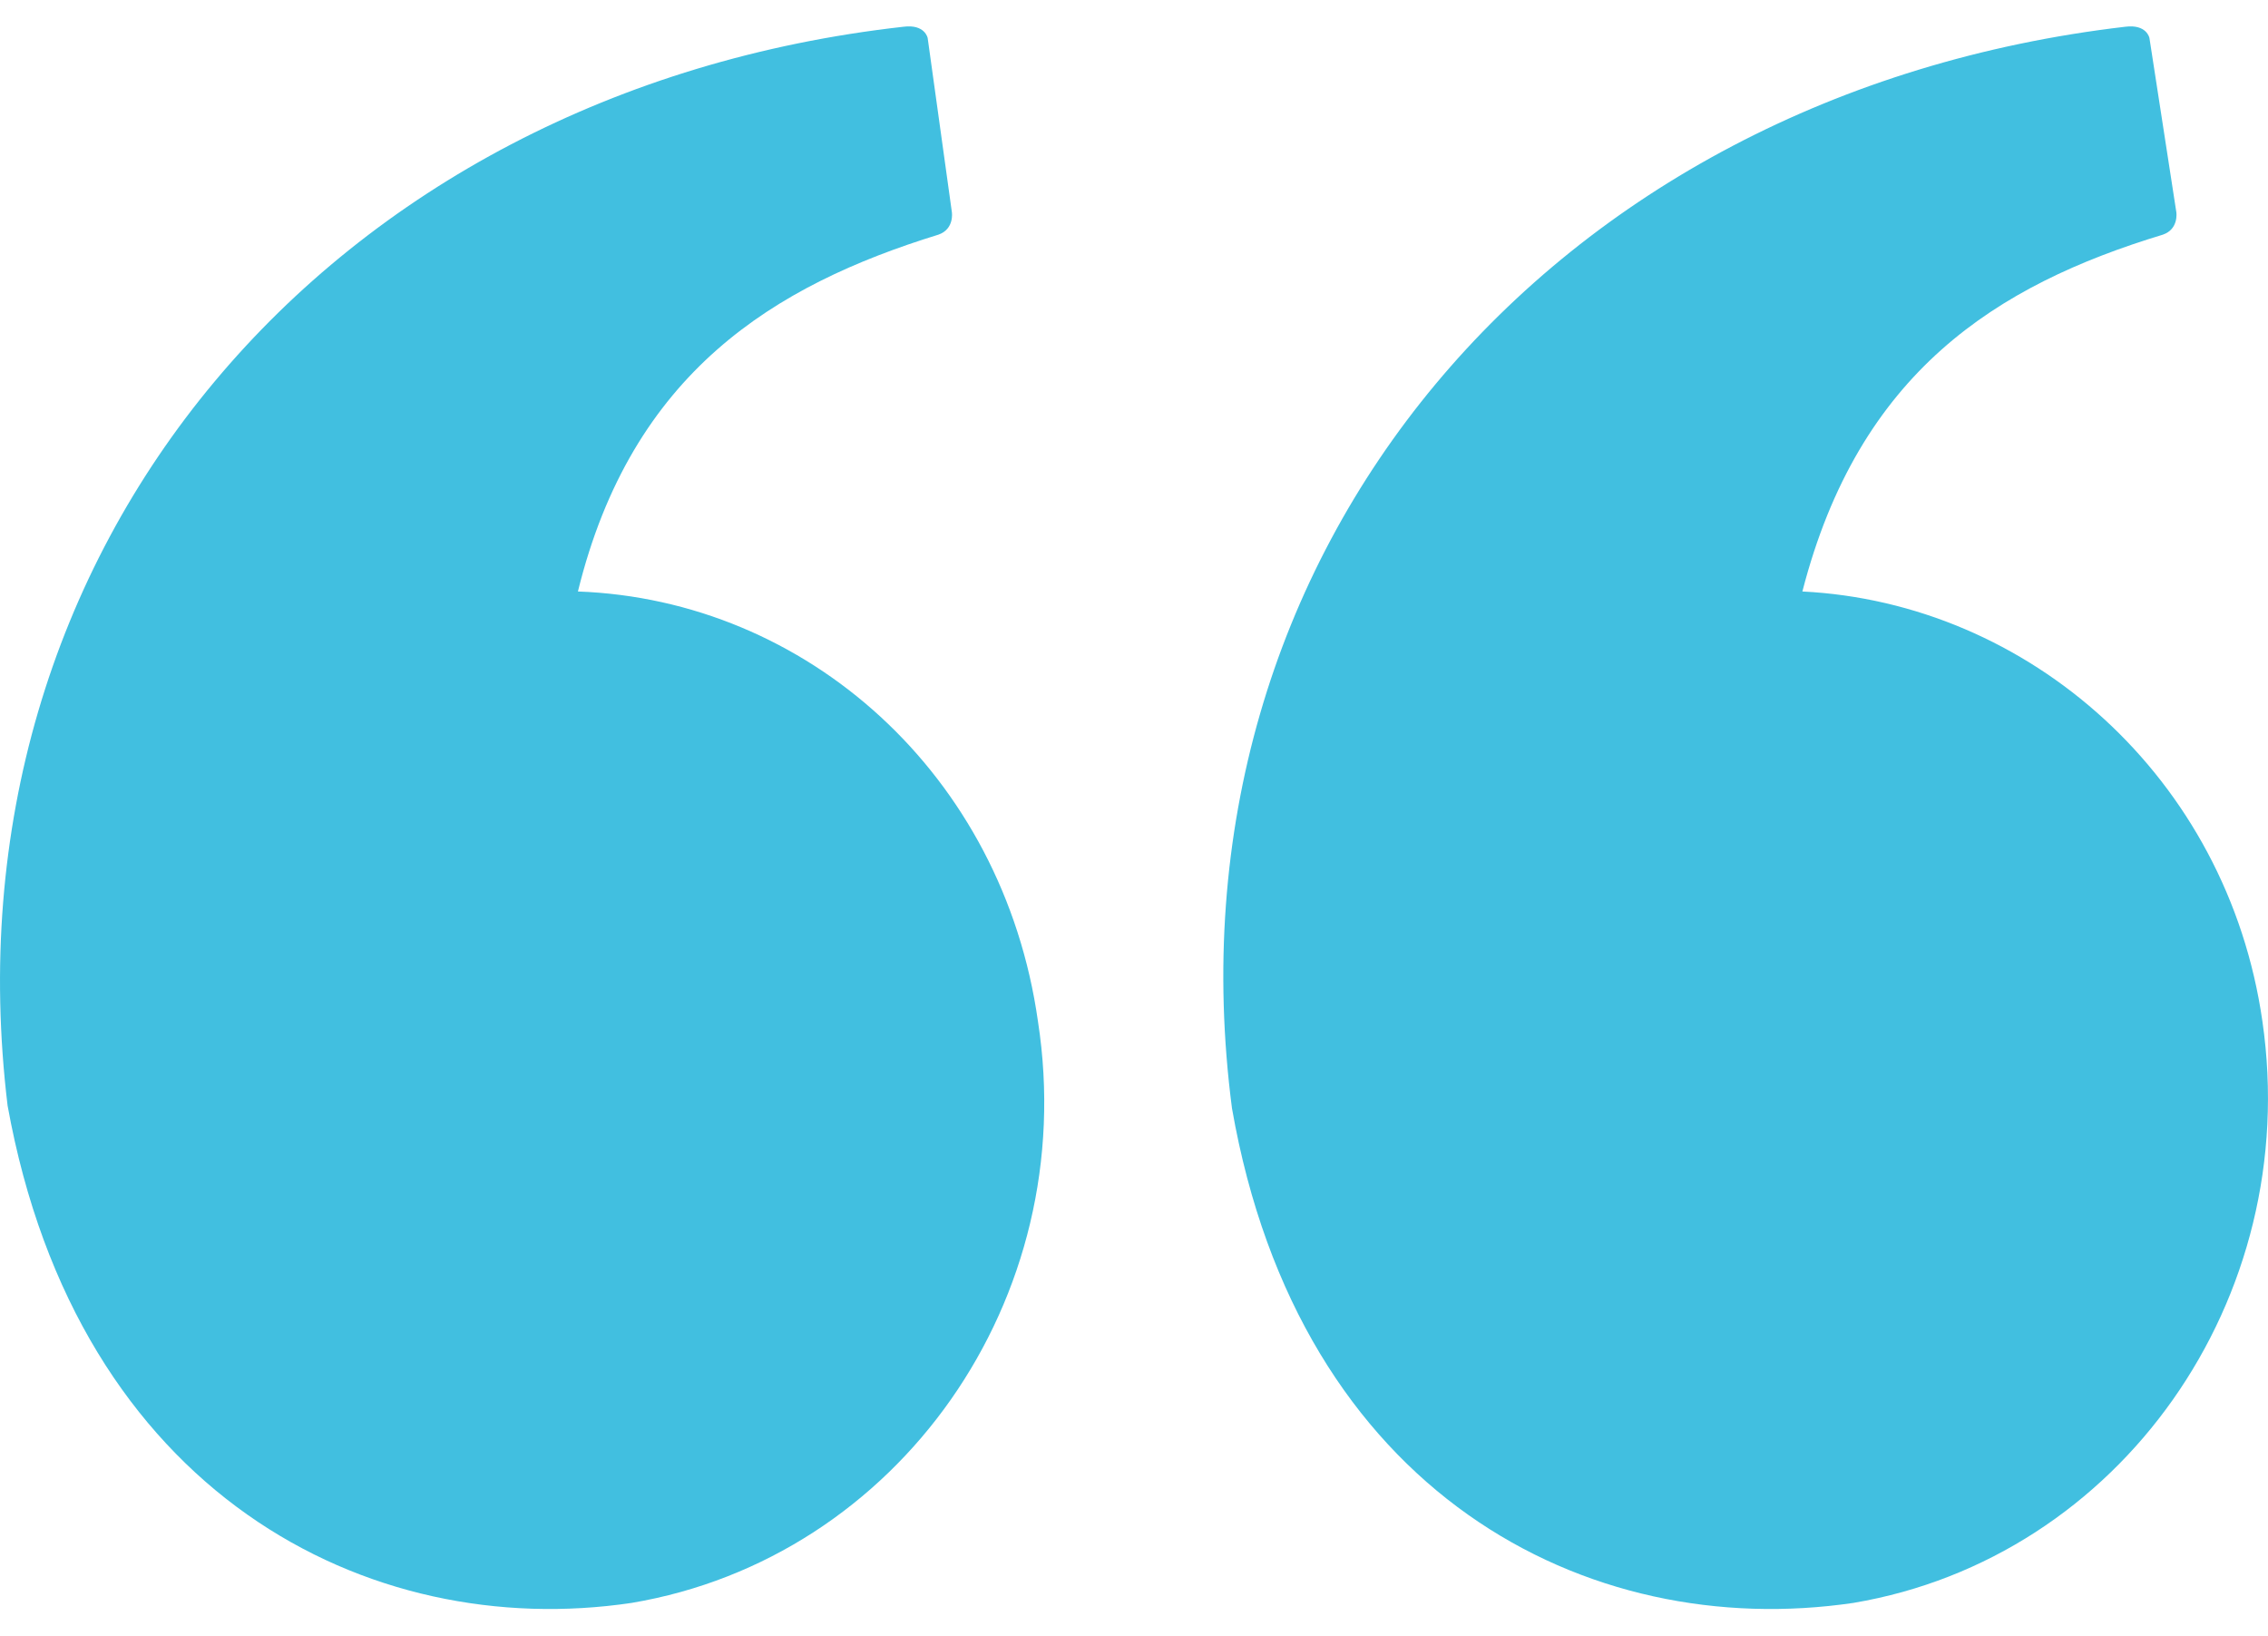
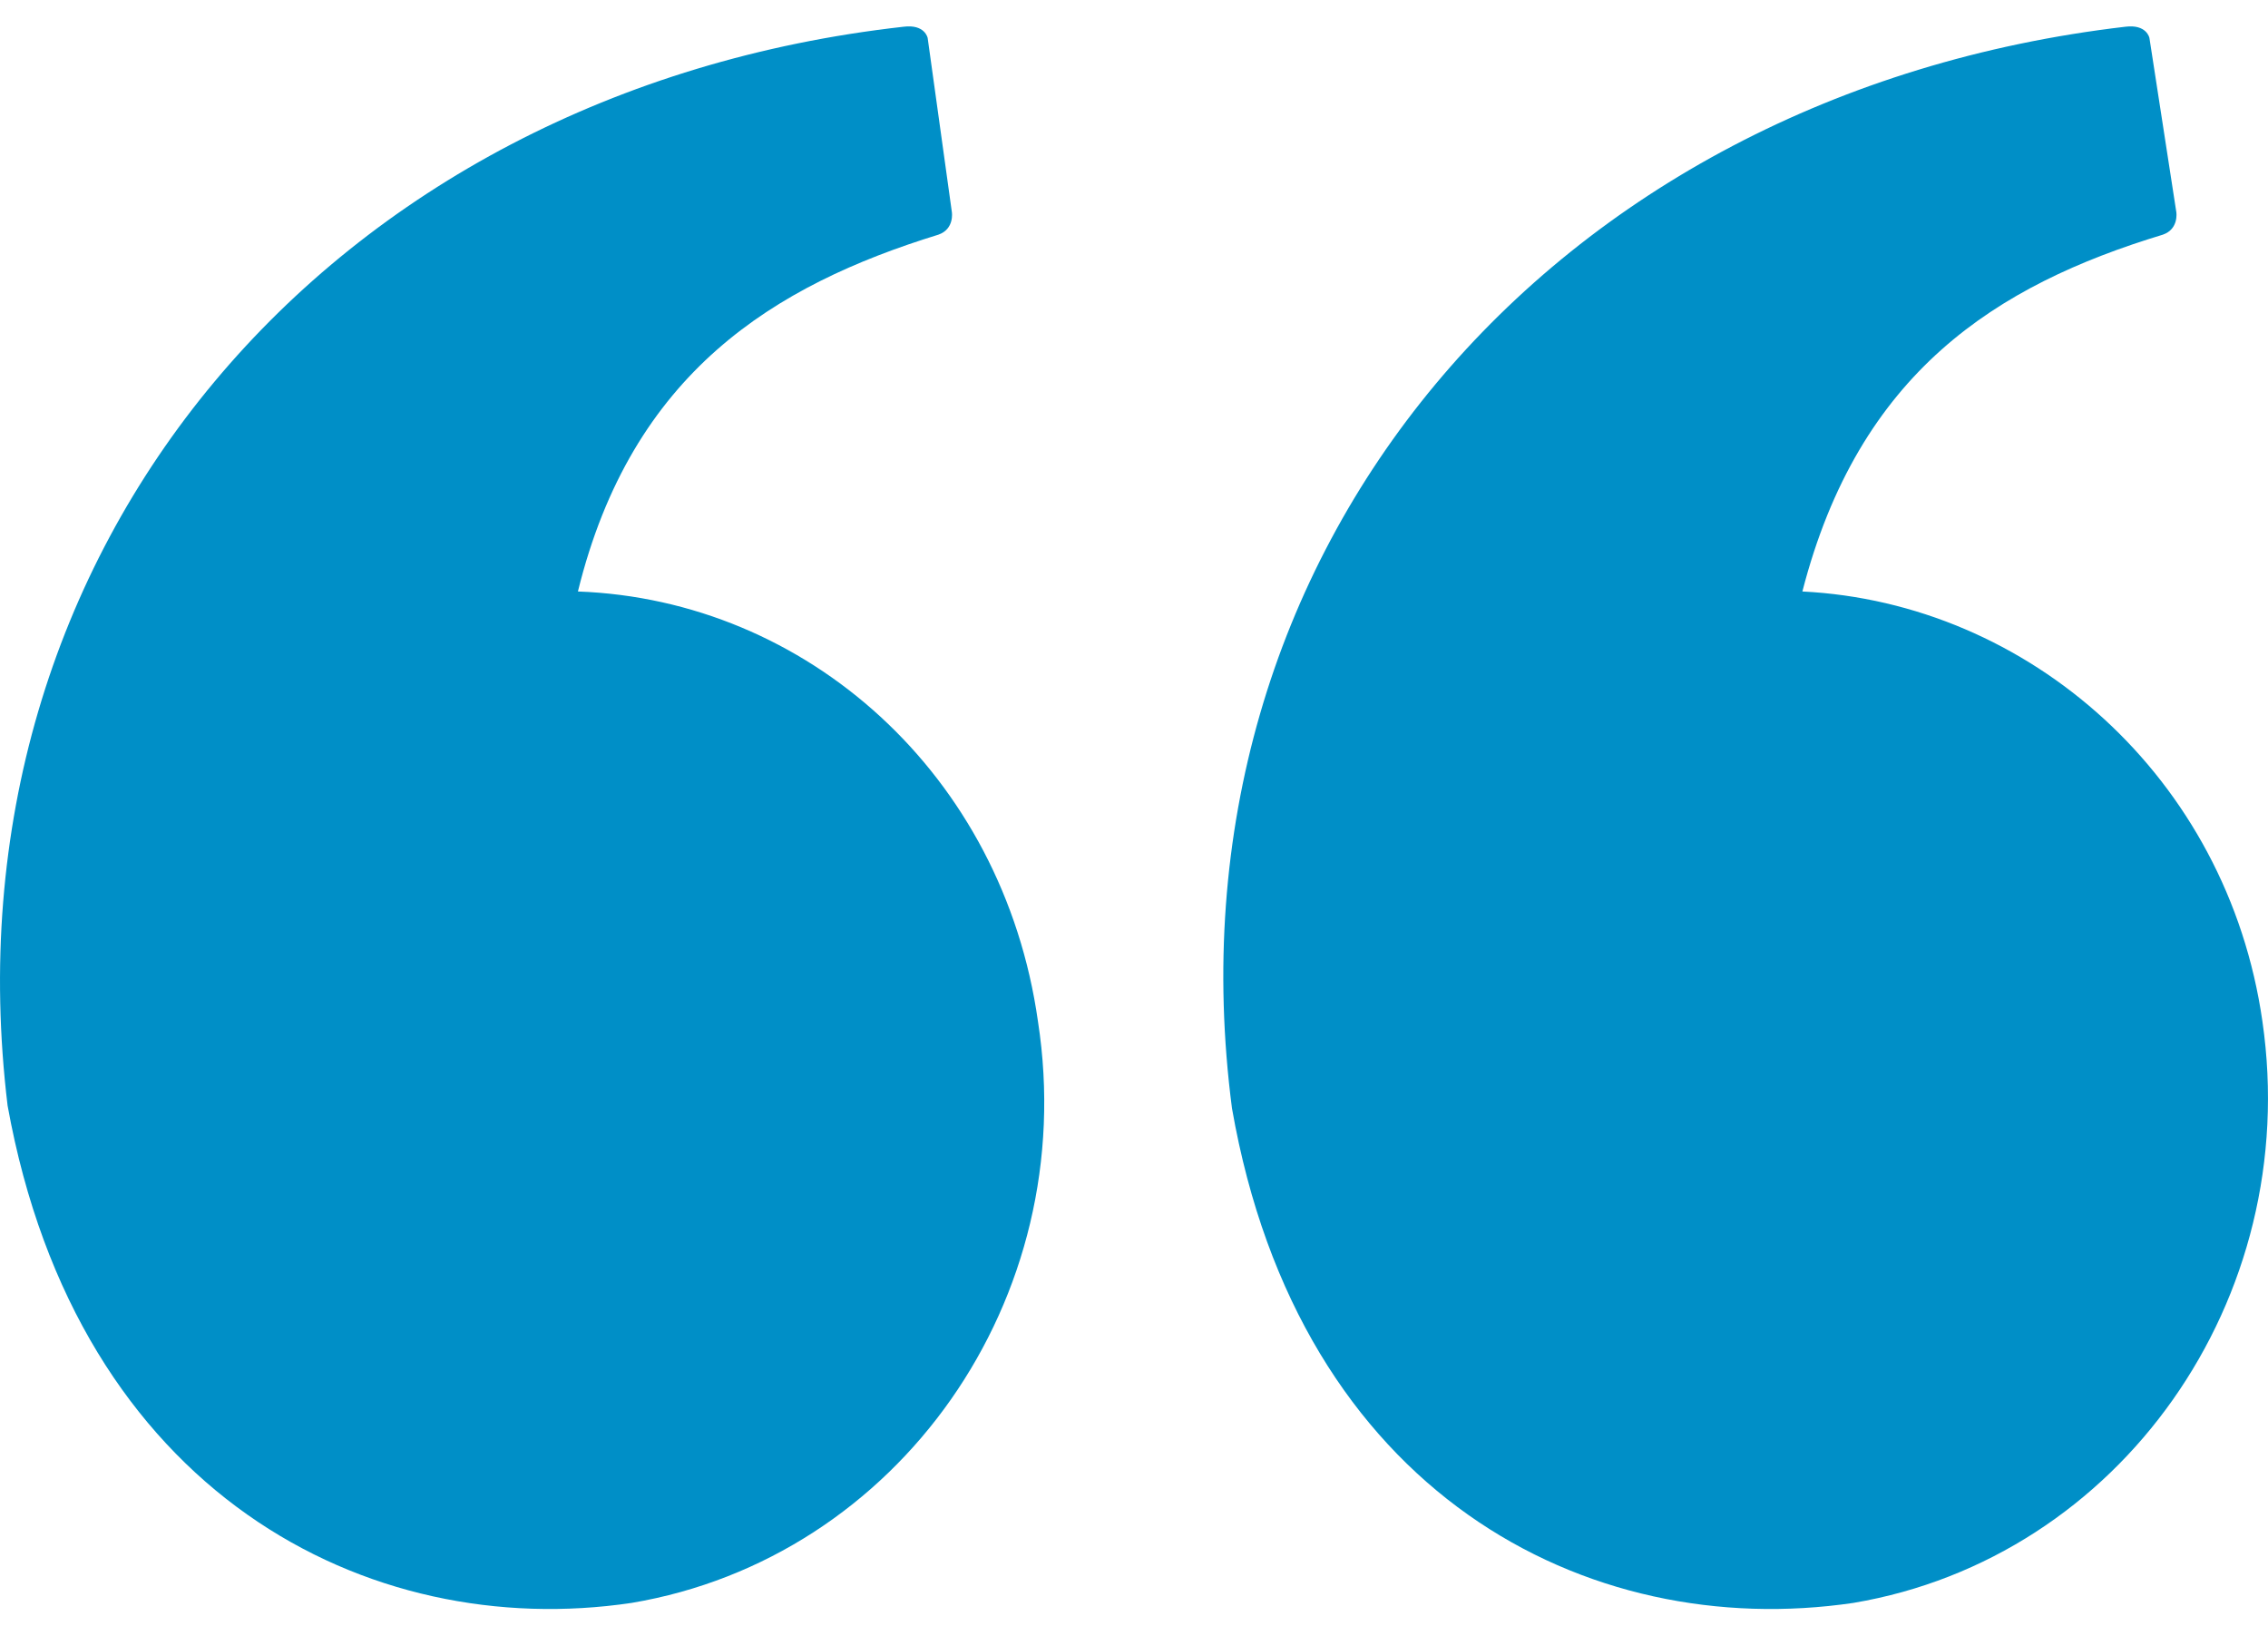
<svg xmlns="http://www.w3.org/2000/svg" width="43px" height="31px" viewBox="0 0 43 31" version="1.1">
  <defs />
  <g id="Welcome" stroke="none" stroke-width="1" fill="none" fill-rule="evenodd">
-     <g id="Article-Desktop" transform="translate(-183, -2255)" fill="#41BFE0">
+     <g id="Article-Desktop" transform="translate(-183, -2255)" fill="#008FC7">
      <g id="TEXT-PARARAPH-#2" transform="translate(180, 1946)">
        <path d="M45.894,328.36 C45.231,323.727 41.457,320.425 37.172,320.212 C38.243,316.058 40.845,314.407 44.007,313.448 C44.313,313.342 44.262,313.022 44.262,313.022 L43.752,309.72 C43.752,309.72 43.701,309.454 43.293,309.507 C32.377,310.785 24.981,319.466 26.358,330.011 C27.634,337.307 33.091,340.13 38.141,339.384 C43.191,338.532 46.659,333.632 45.894,328.36 L45.894,328.36 L45.894,328.36 Z M13.957,320.212 C14.977,316.058 17.681,314.407 20.792,313.448 C21.098,313.342 21.047,313.022 21.047,313.022 L20.588,309.72 C20.588,309.72 20.537,309.454 20.129,309.507 C9.213,310.732 1.868,319.413 3.144,329.958 C4.47,337.307 9.979,340.13 14.977,339.384 C20.027,338.532 23.496,333.632 22.679,328.36 C22.016,323.673 18.293,320.371 13.957,320.212 L13.957,320.212 Z" id="quote" />
      </g>
    </g>
  </g>
</svg>
